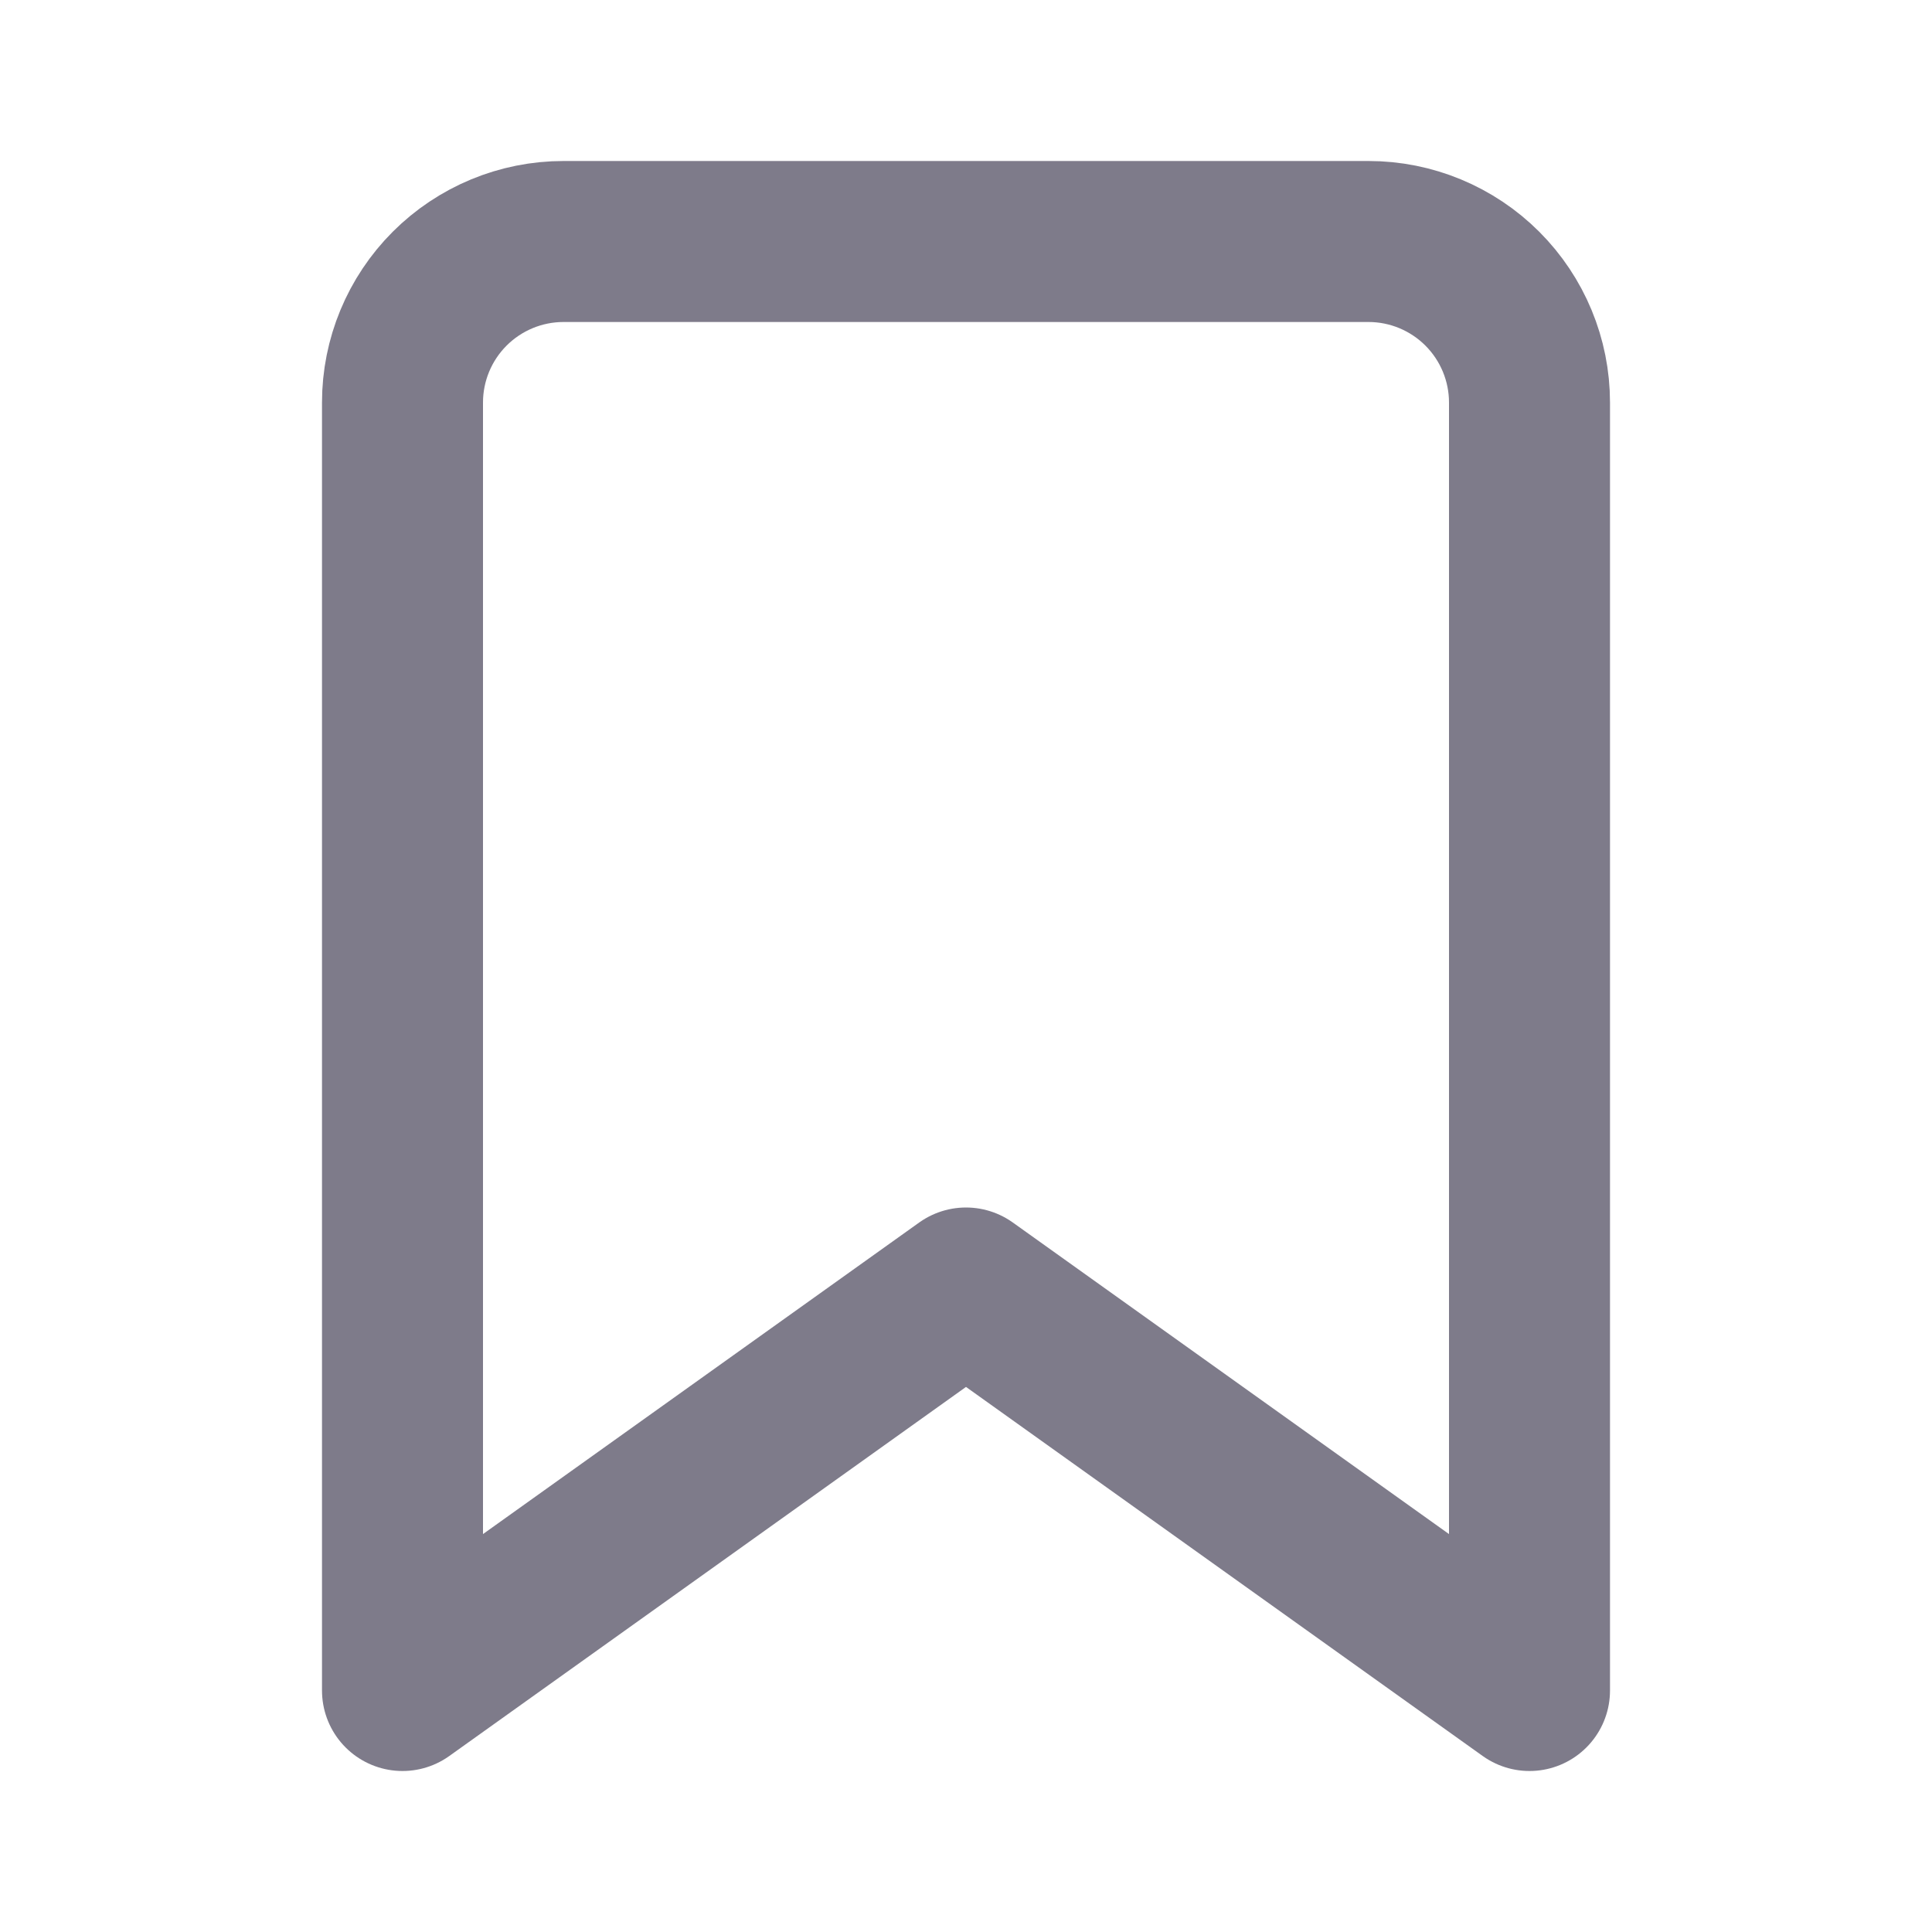
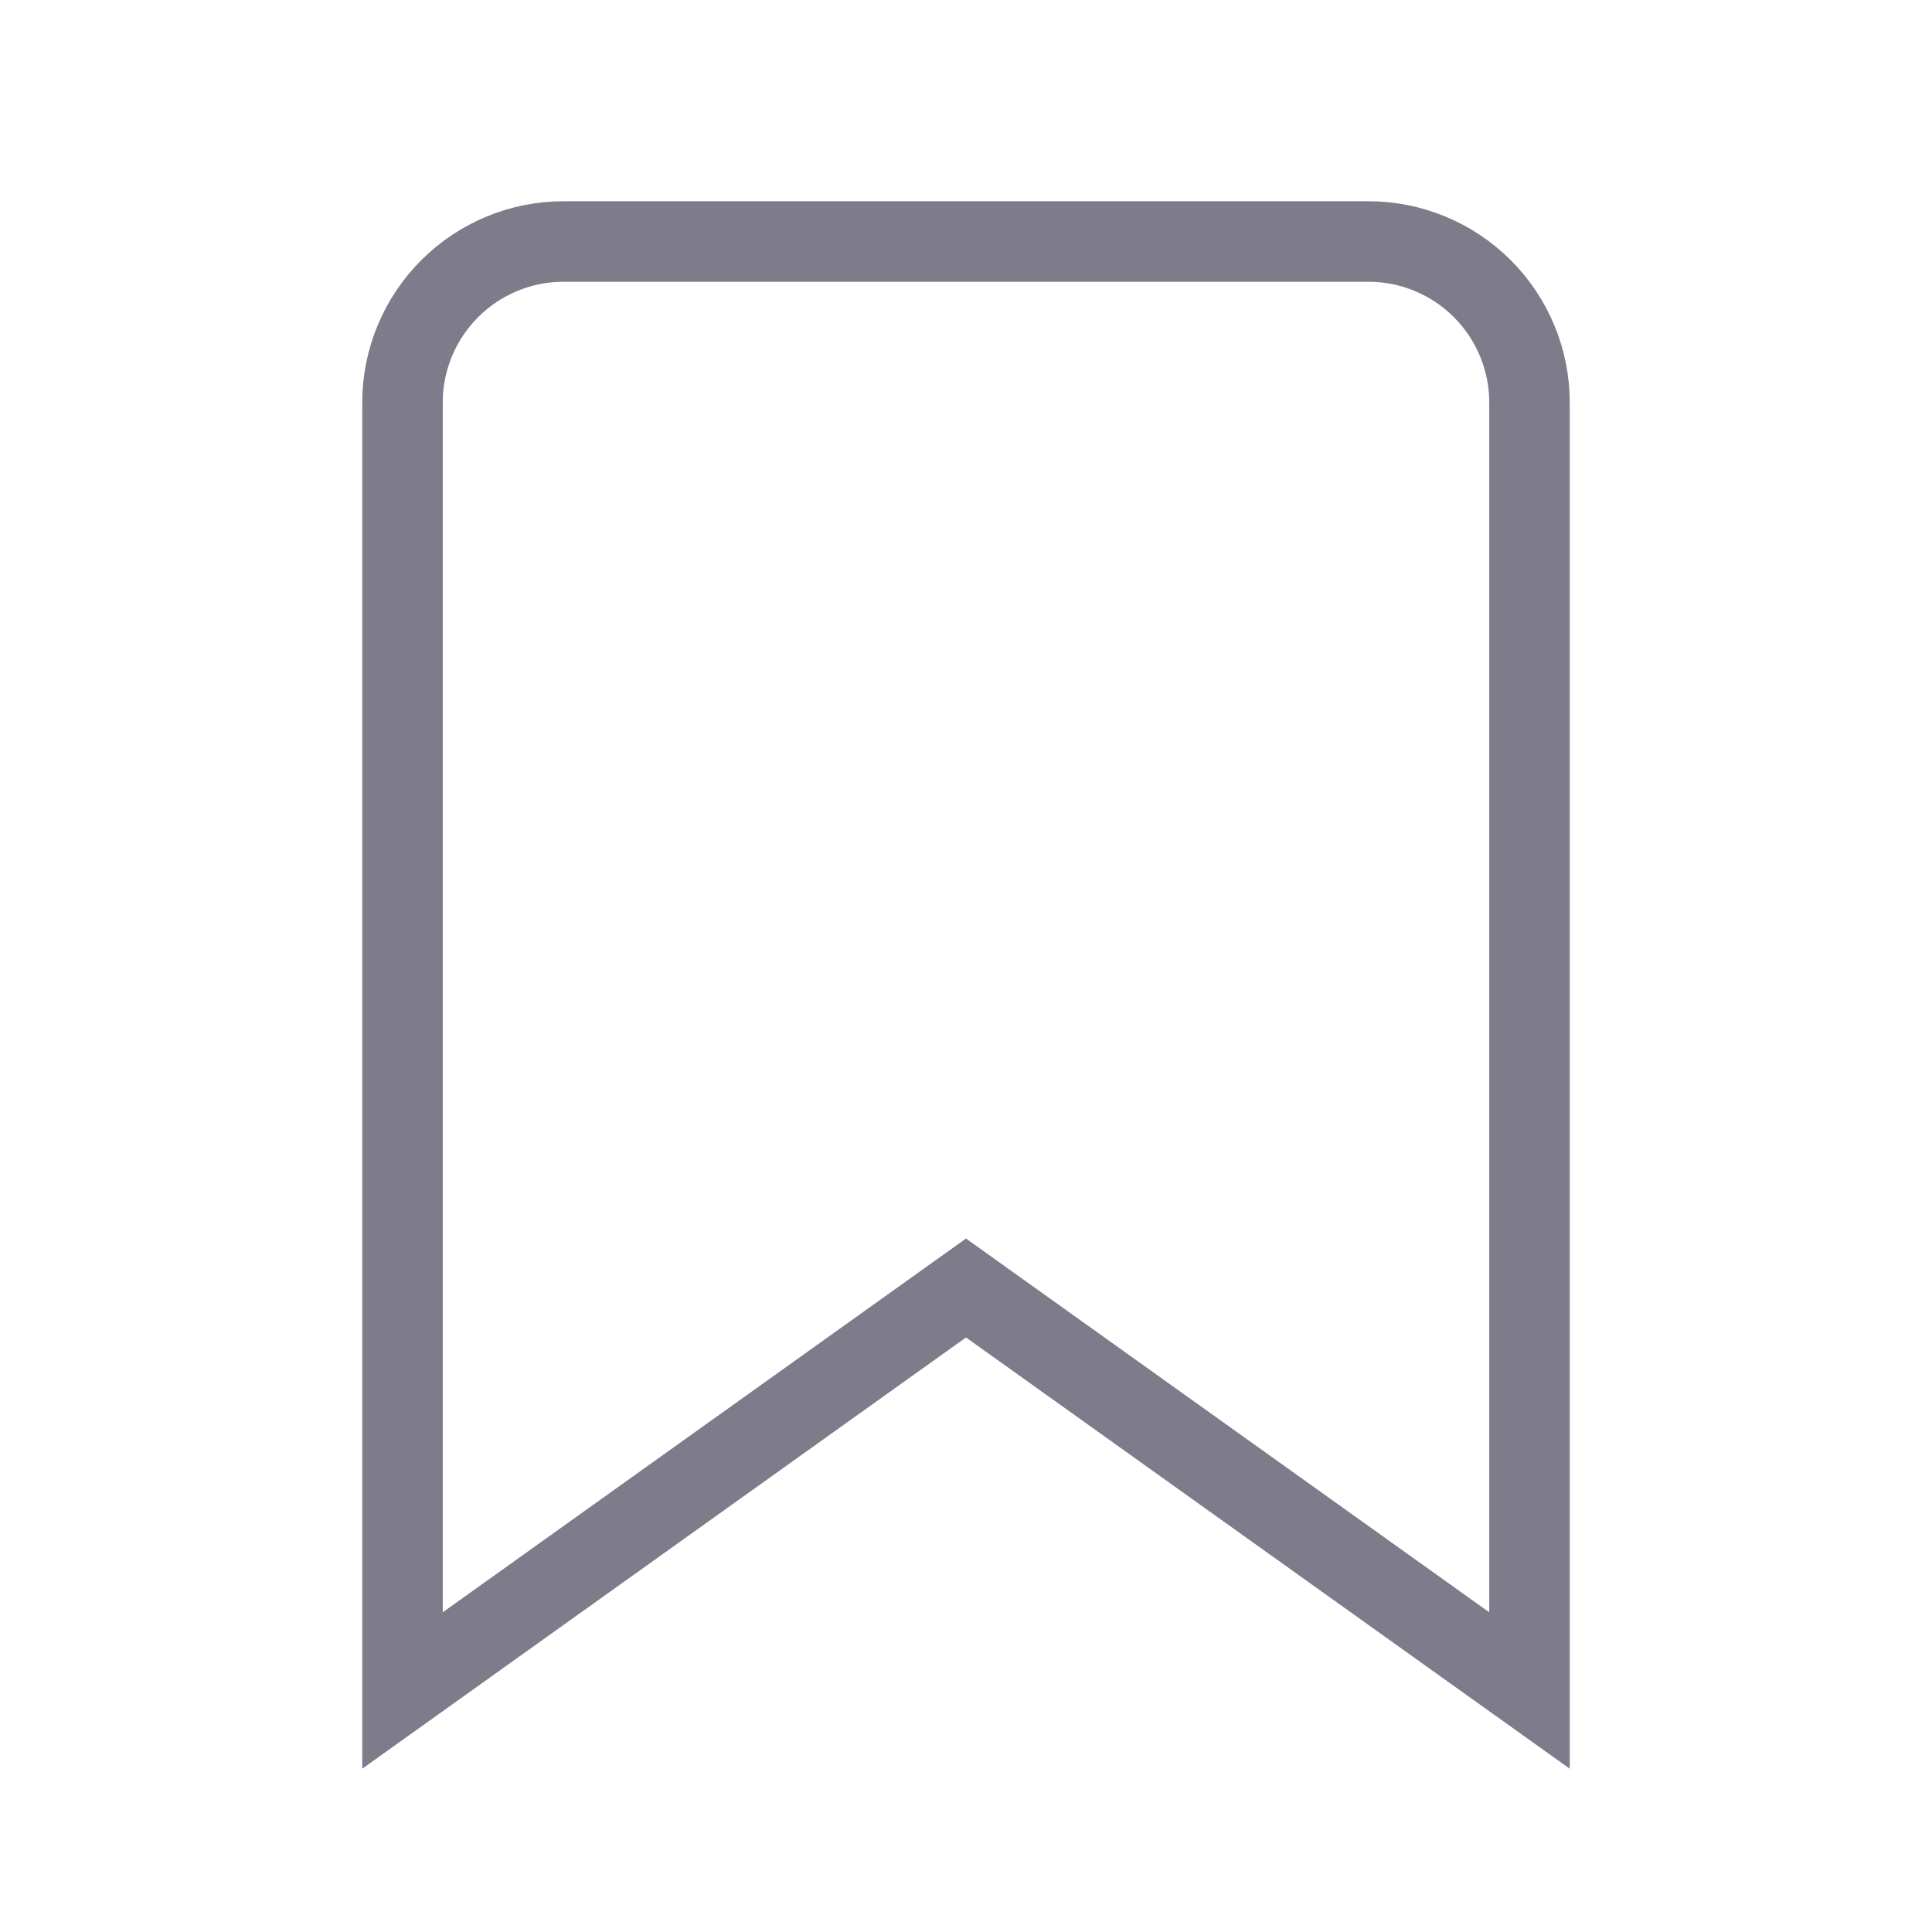
- <svg xmlns="http://www.w3.org/2000/svg" width="24" height="24" viewBox="0 0 24 24" fill="none">
-   <path d="M19 21L12 16L5 21V5C5 4.47 5.211 3.961 5.586 3.586C5.961 3.211 6.47 3 7 3H17C17.53 3 18.039 3.211 18.414 3.586C18.789 3.961 19 4.47 19 5V21Z" stroke="#7E7B8A" stroke-width="2" stroke-linecap="round" stroke-linejoin="round" />
+ <svg xmlns="http://www.w3.org/2000/svg" width="24" height="24" viewBox="0 0 24 24" fill="none" className="fill-current hover:fill-hover active:fill-active">
+   <path d="M19 21L12 16L5 21V5C5 4.47 5.211 3.961 5.586 3.586C5.961 3.211 6.47 3 7 3H17C17.53 3 18.039 3.211 18.414 3.586C18.789 3.961 19 4.47 19 5V21Z" stroke="#7E7B8A" strokeWidth="2" strokeLinecap="round" strokeLinejoin="round" />
</svg>
